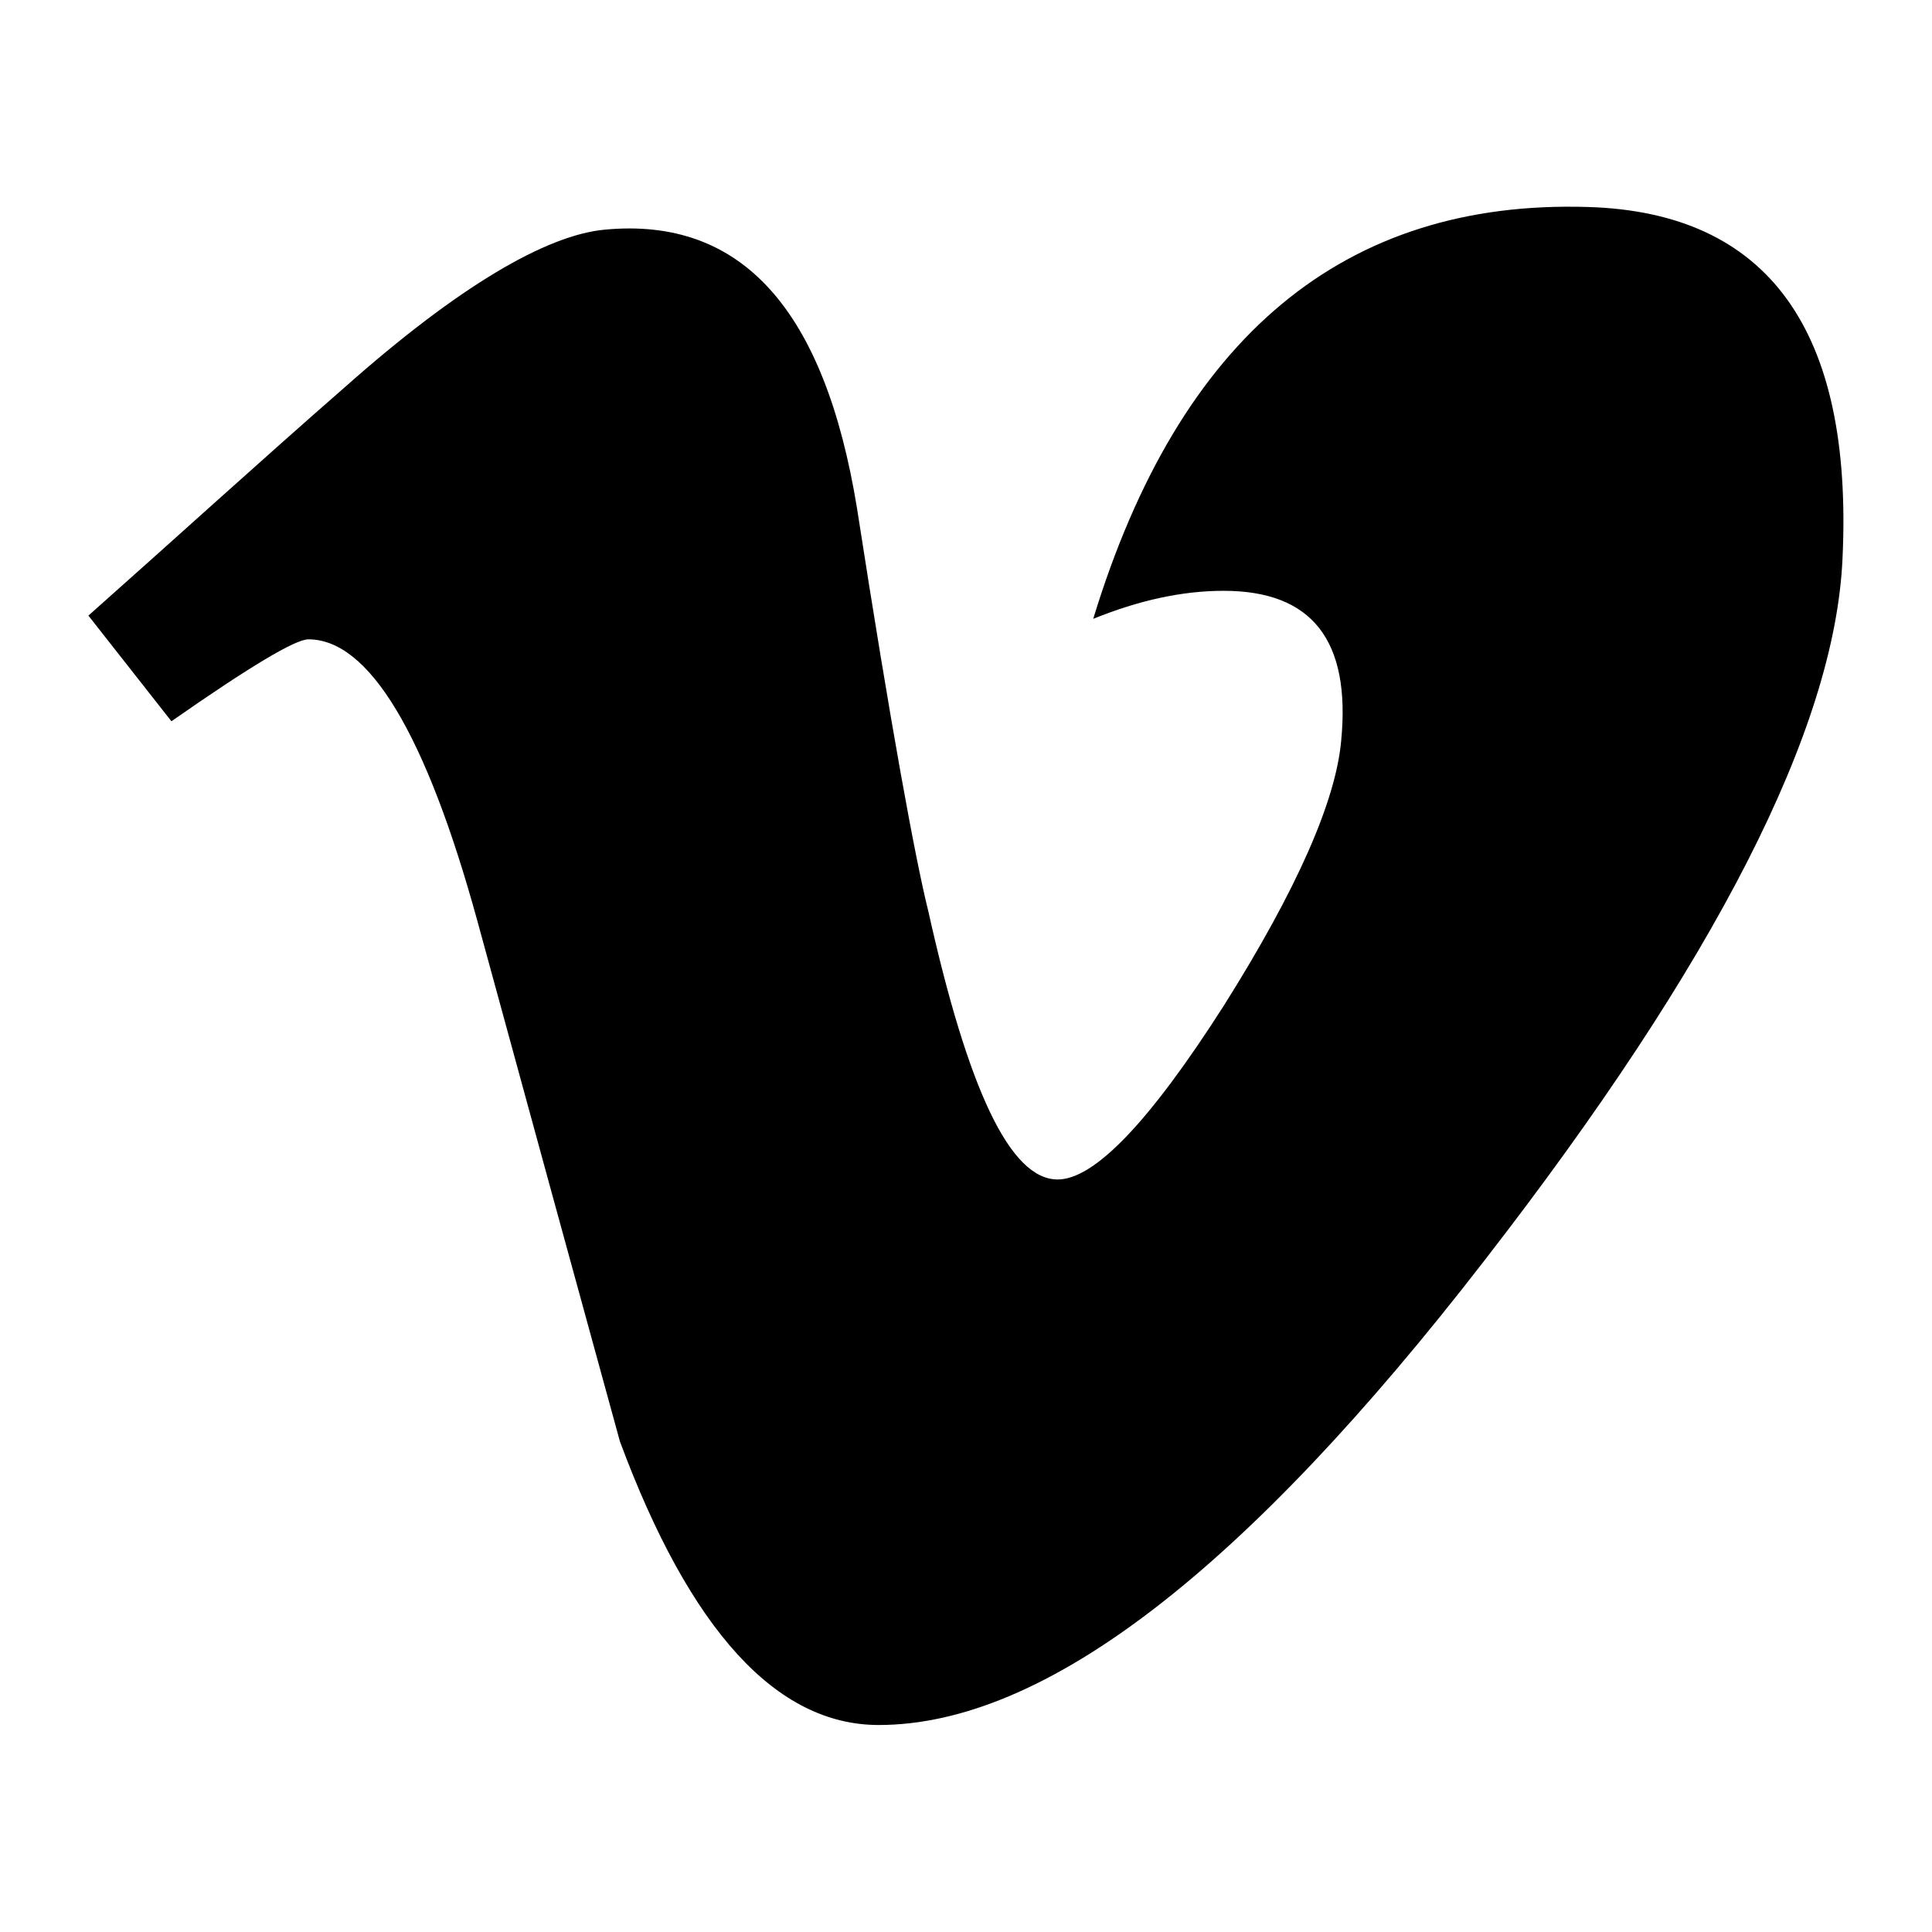
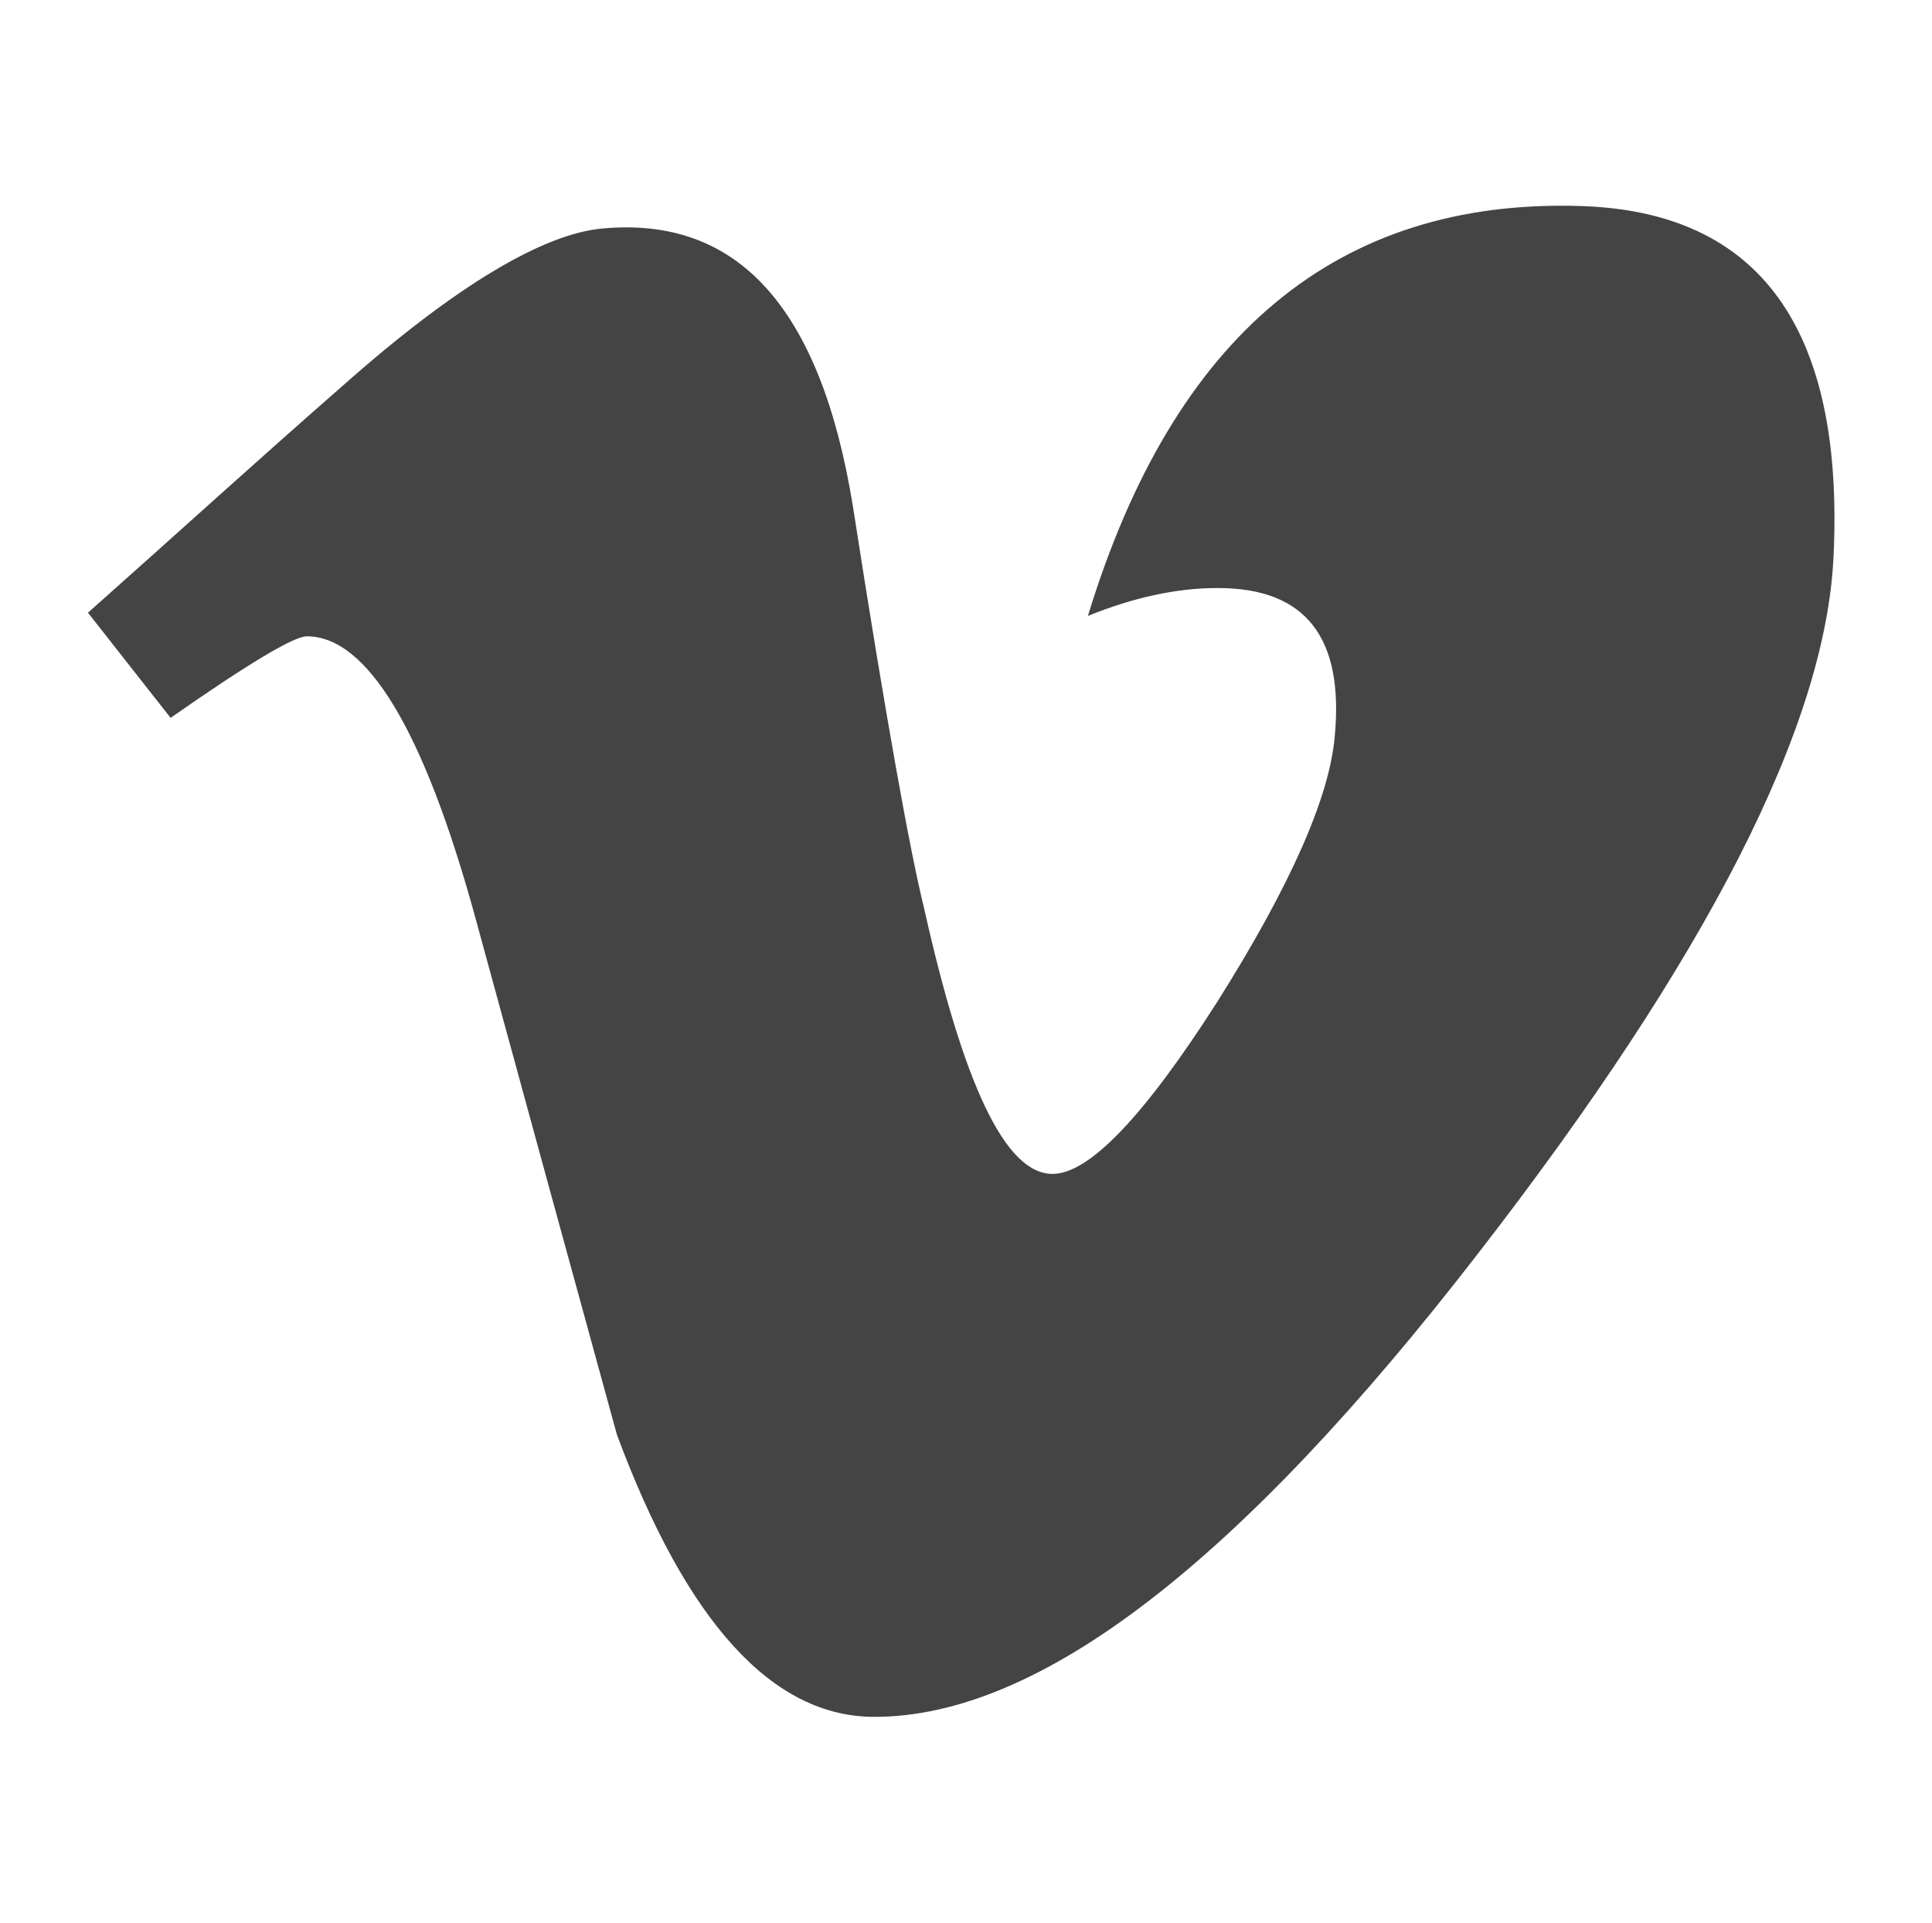
- <svg viewBox="0 0 1024 1024">
-   <path d="M976.571 296c-4 90.286-67.429 214.286-189.714 372-126.857 164-233.143 246.286-321.143 246.286-54.286 0-100-50.286-137.143-150.286-25.143-91.429-50.286-183.429-75.429-275.429-27.429-100-57.714-149.714-89.714-149.714-6.857 0-30.857 14.286-72.571 43.429l-44-56c45.714-40.571 90.857-81.714 136-121.143 60.571-53.714 106.857-80.571 137.714-83.429 72.571-6.857 116.571 42.286 133.714 148 17.714 114.286 30.857 185.714 37.714 213.143 21.143 94.857 43.429 142.286 68.571 142.286 19.429 0 48.571-30.286 88-92 38.857-61.714 59.429-108.571 62.286-140.571 5.143-53.143-15.429-79.429-62.286-79.429-22.286 0-45.143 5.143-69.143 14.857 45.714-149.714 133.143-222.286 262.286-218.286 95.429 2.857 140.571 65.143 134.857 186.286z" />
+ <svg xmlns="http://www.w3.org/2000/svg" version="1.1" width="1029" height="1024" viewBox="0 0 1029 1024">
+   <path fill="#444" d="M976.571 296c-4 90.286-67.429 214.286-189.714 372-126.857 164-233.143 246.286-321.143 246.286-54.286 0-100-50.286-137.143-150.286-25.143-91.429-50.286-183.429-75.429-275.429-27.429-100-57.714-149.714-89.714-149.714-6.857 0-30.857 14.286-72.571 43.429l-44-56c45.714-40.571 90.857-81.714 136-121.143 60.571-53.714 106.857-80.571 137.714-83.429 72.571-6.857 116.571 42.286 133.714 148 17.714 114.286 30.857 185.714 37.714 213.143 21.143 94.857 43.429 142.286 68.571 142.286 19.429 0 48.571-30.286 88-92 38.857-61.714 59.429-108.571 62.286-140.571 5.143-53.143-15.429-79.429-62.286-79.429-22.286 0-45.143 5.143-69.143 14.857 45.714-149.714 133.143-222.286 262.286-218.286 95.429 2.857 140.571 65.143 134.857 186.286z" />
</svg>
